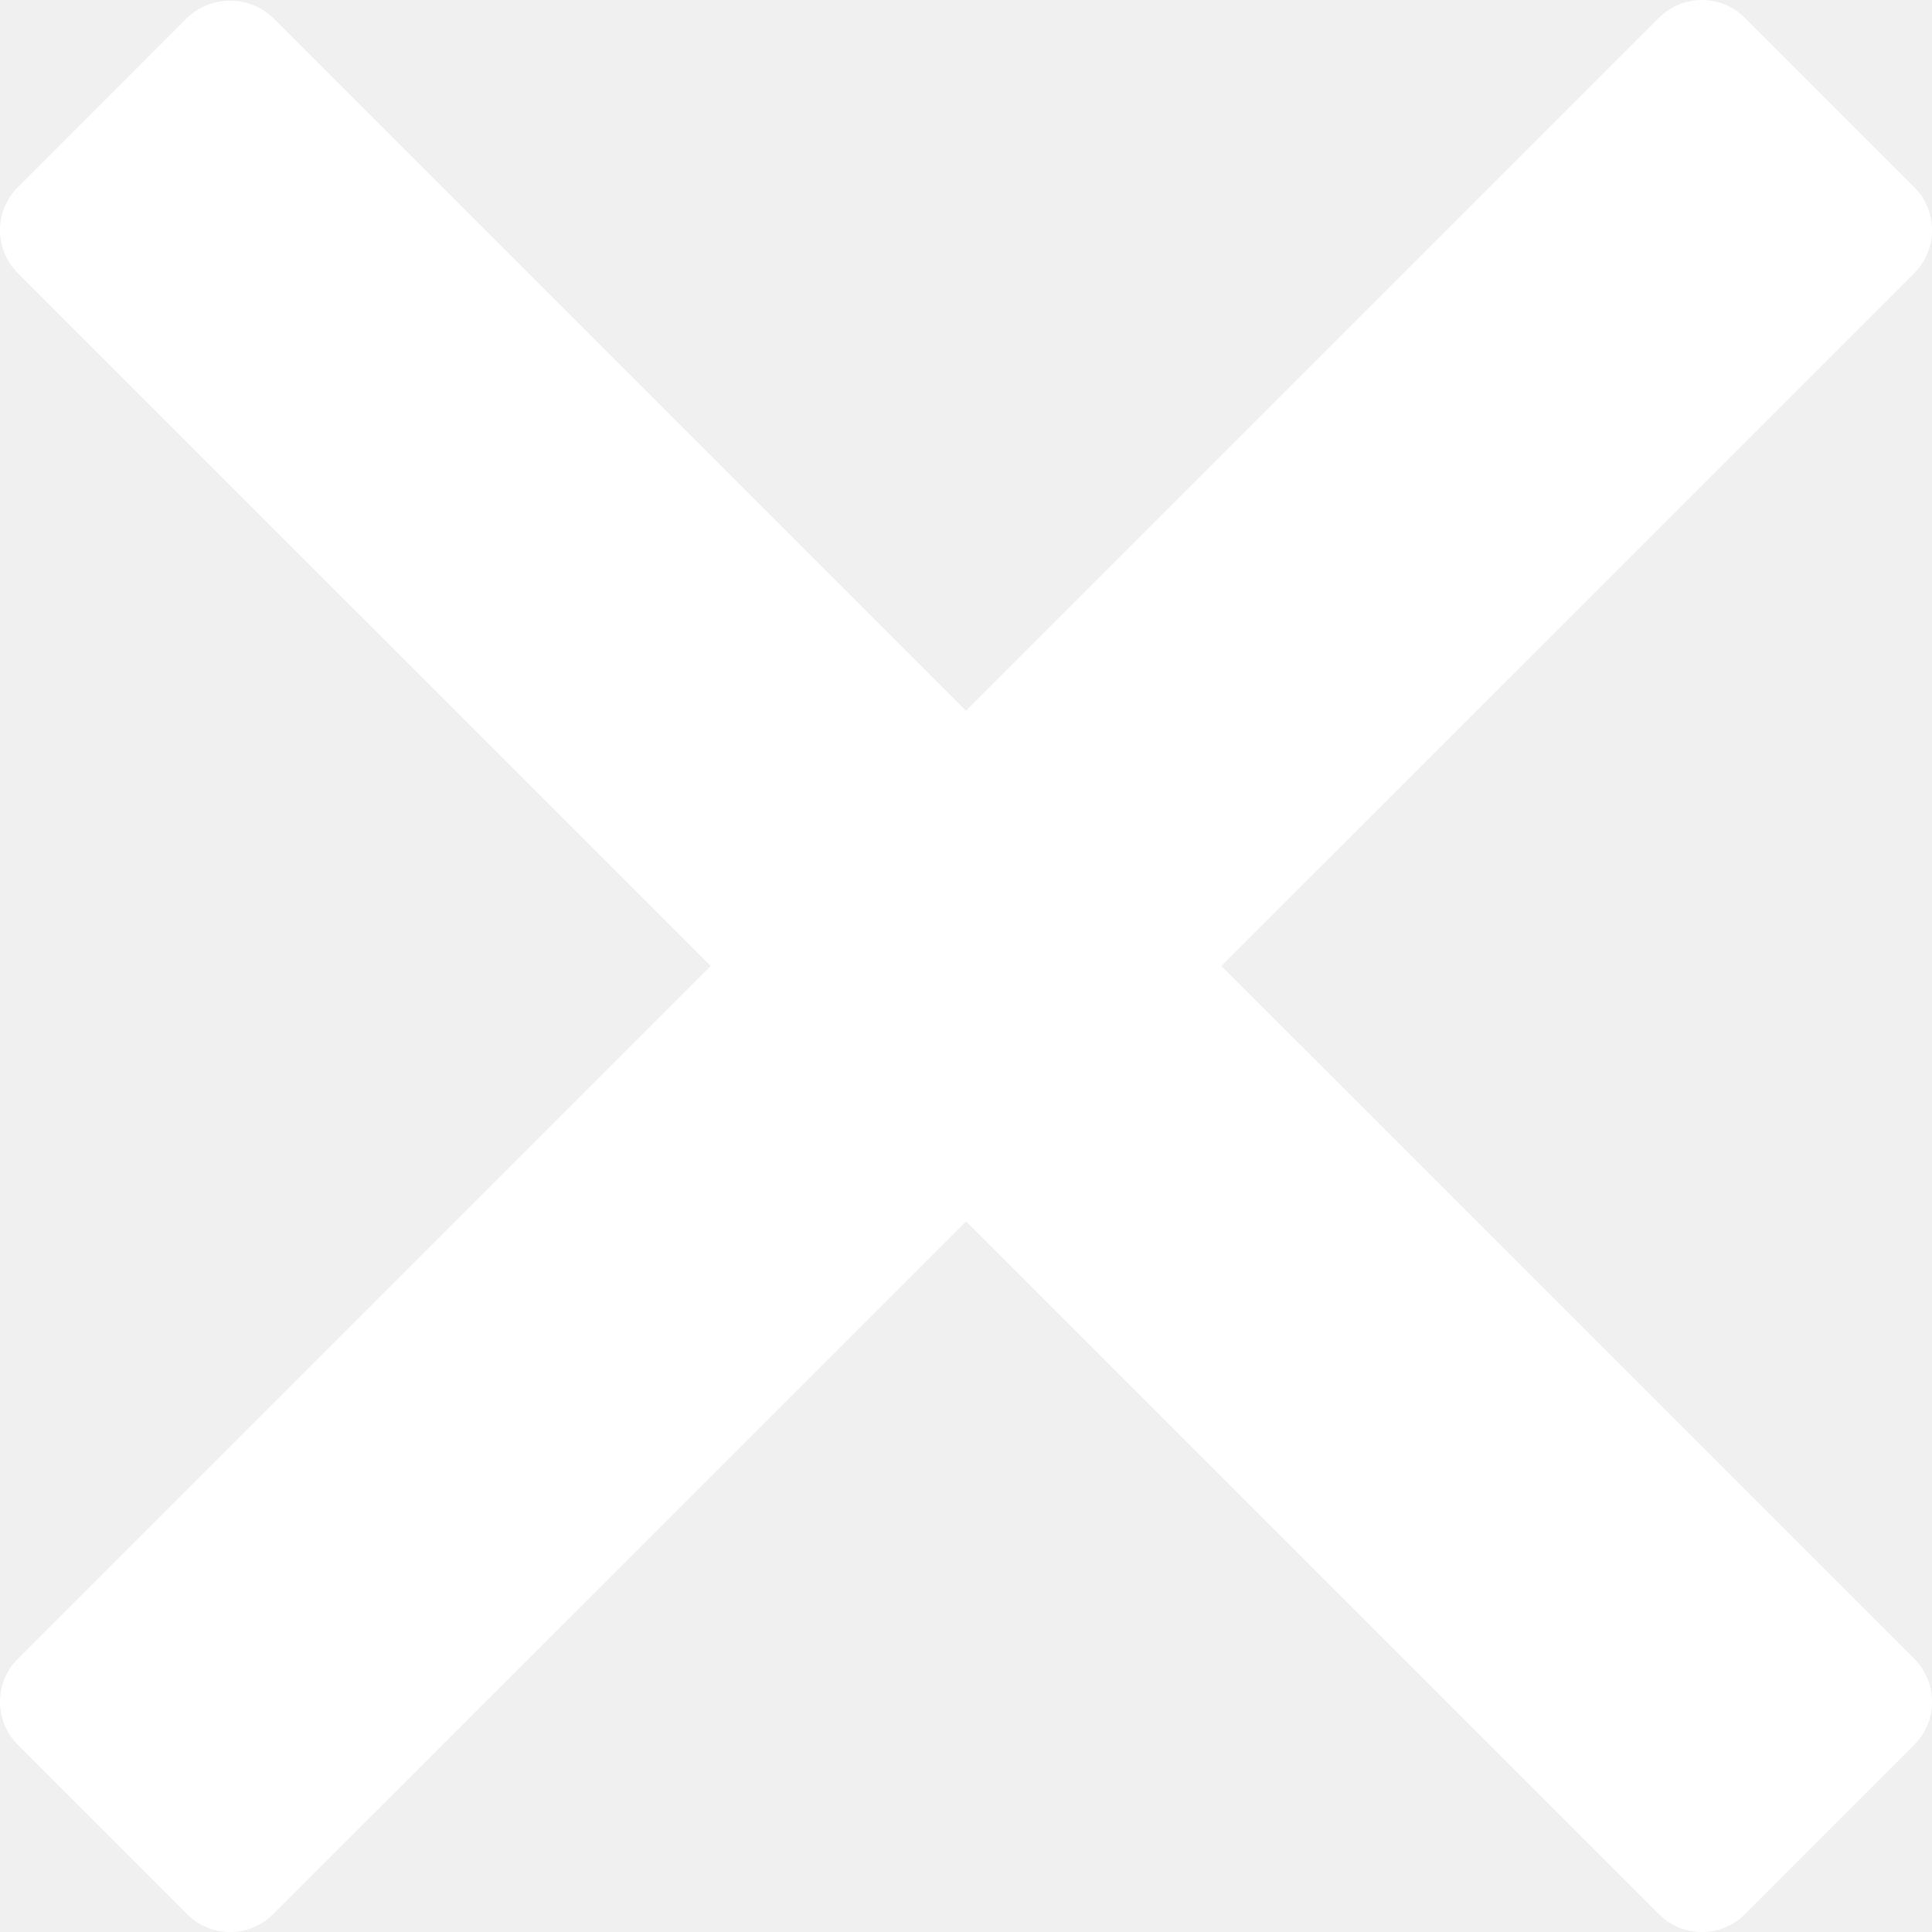
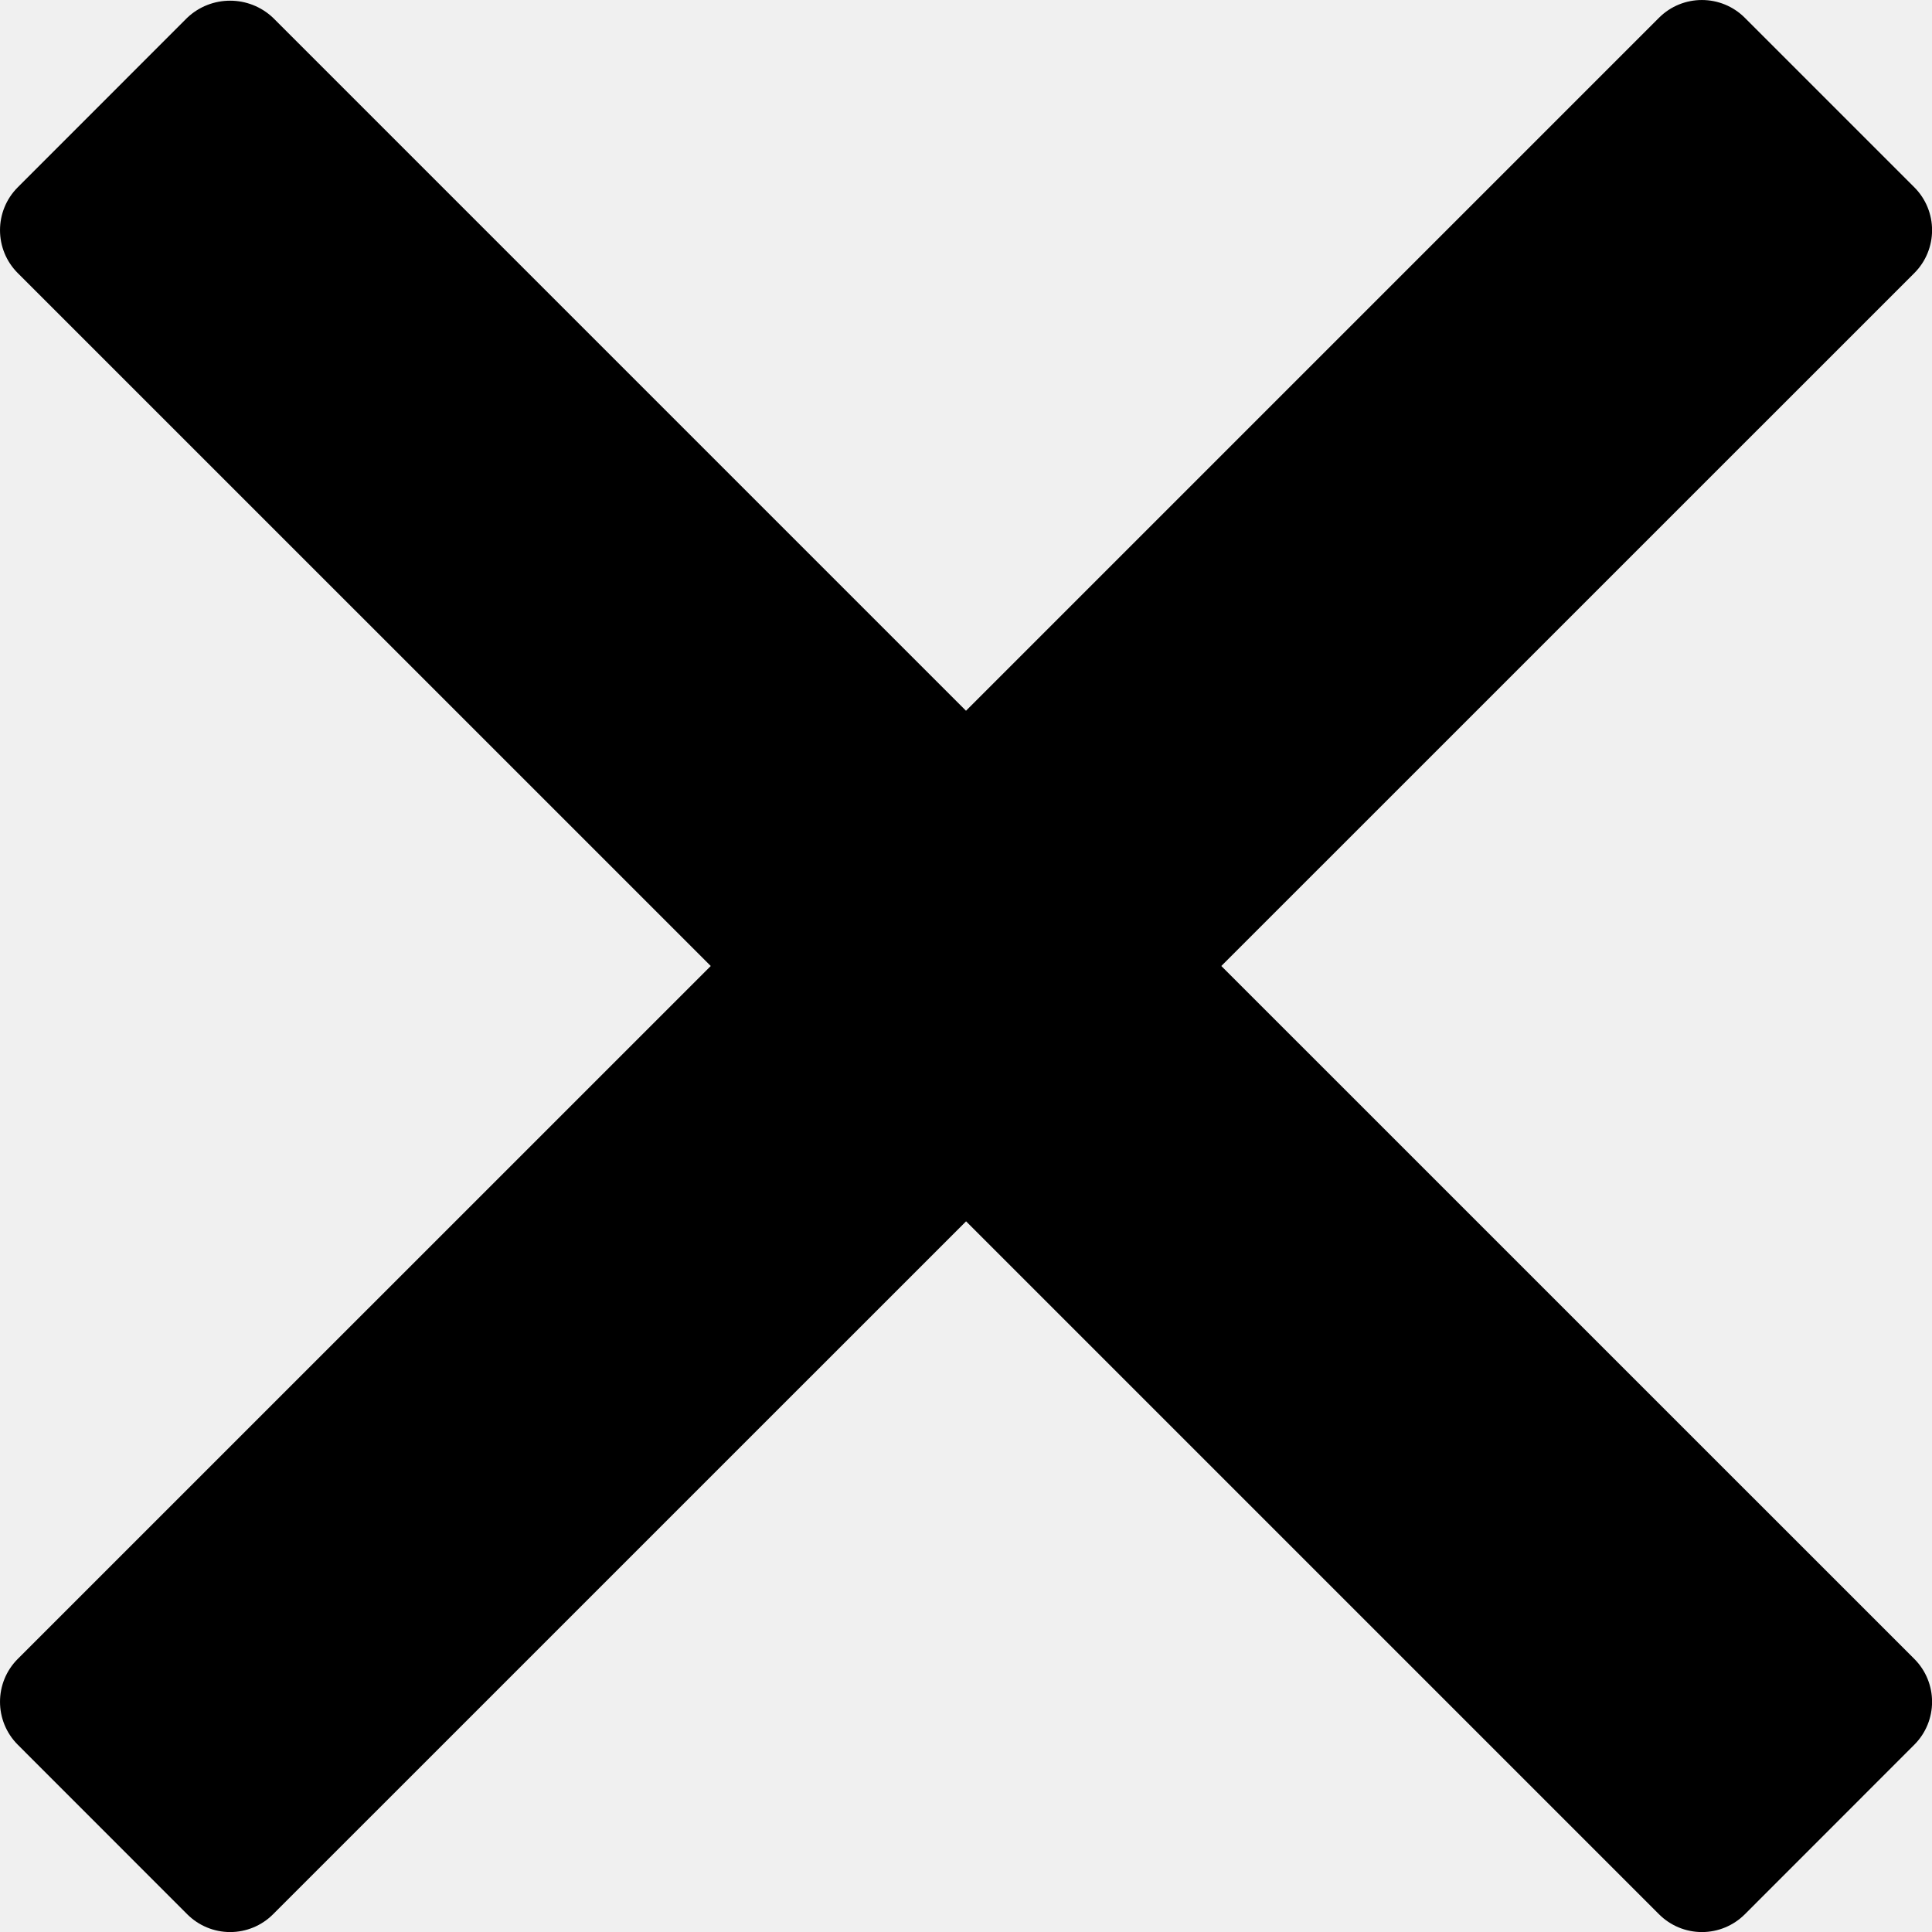
- <svg xmlns="http://www.w3.org/2000/svg" version="1" fill="#fff" width="23.866" height="23.866" viewBox="0 0 23.866 23.866">
+ <svg xmlns="http://www.w3.org/2000/svg" version="1" width="23.866" height="23.866" viewBox="0 0 23.866 23.866">
  <path d="M15.087 11.933l8.56-8.559a.75.75 0 0 0 0-1.061L21.554.22a.75.75 0 0 0-1.061 0l-8.56 8.56L3.373.22a.771.771 0 0 0-1.061 0L.22 2.313a.75.75 0 0 0 0 1.061l8.56 8.559-8.56 8.559a.75.75 0 0 0 0 1.061l2.093 2.094a.749.749 0 0 0 1.06 0l8.561-8.56 8.56 8.56a.749.749 0 0 0 1.06 0l2.093-2.094a.75.75 0 0 0 0-1.061l-8.56-8.559z" />
</svg>
